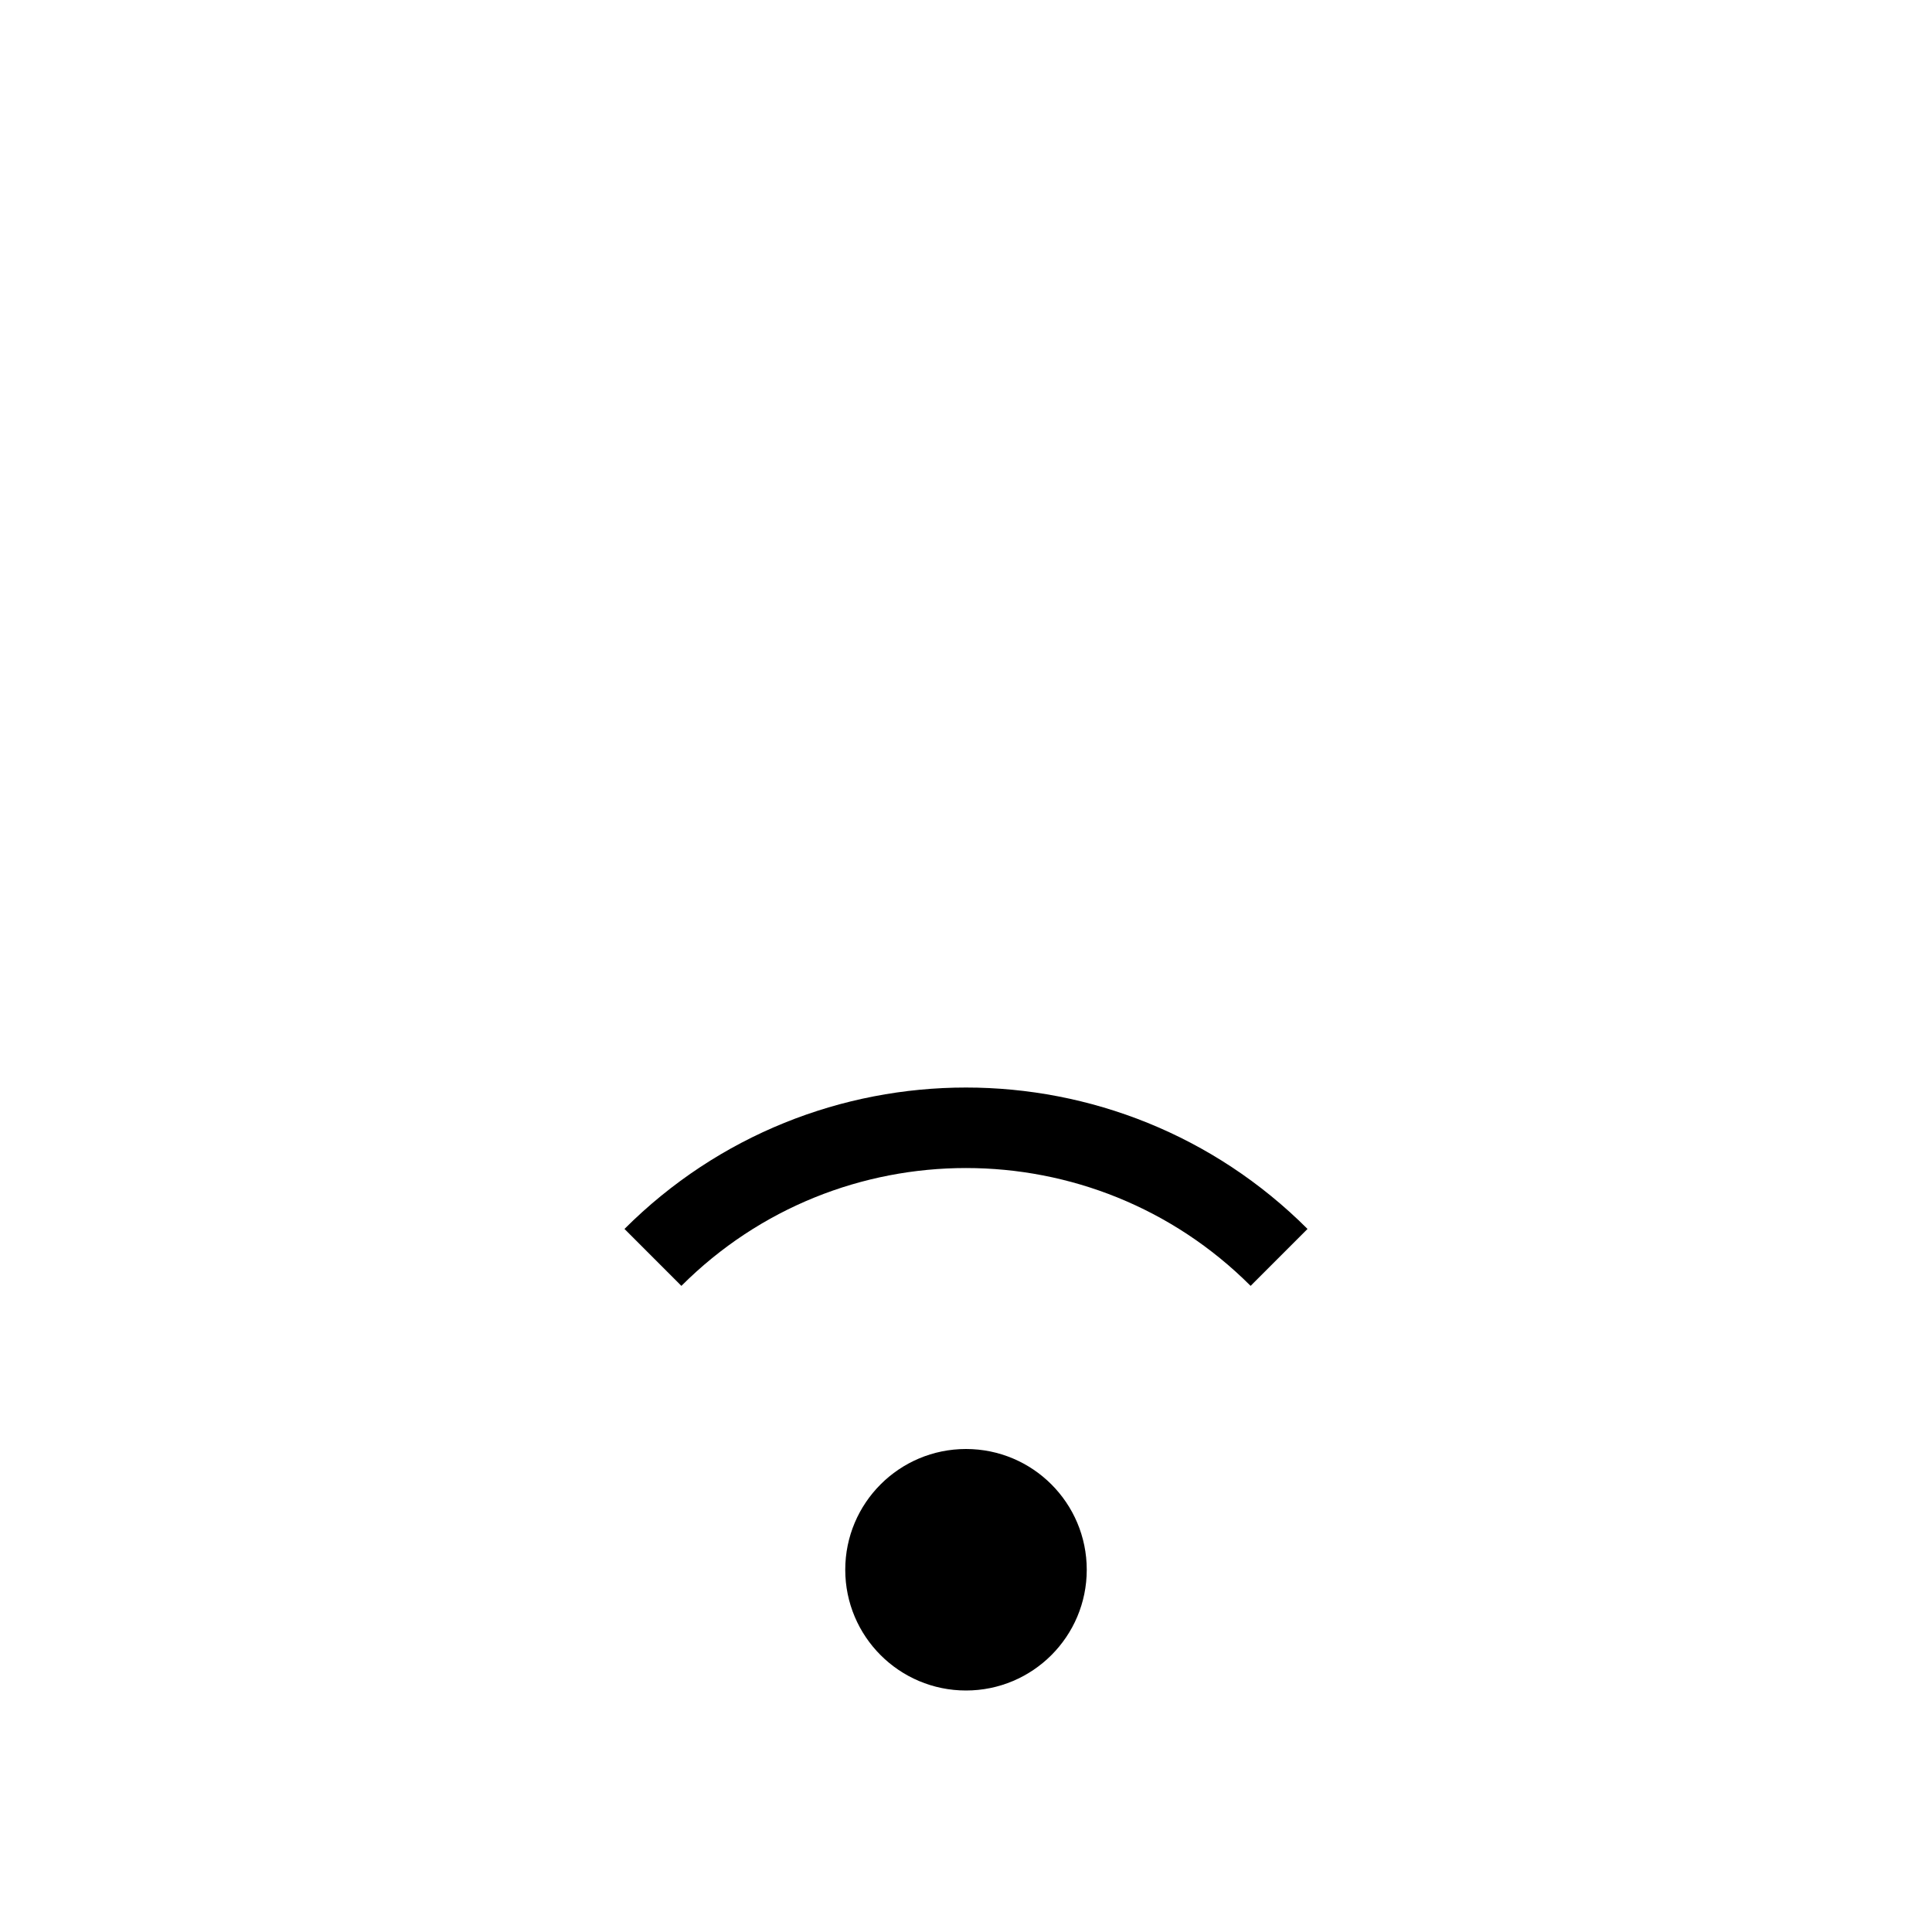
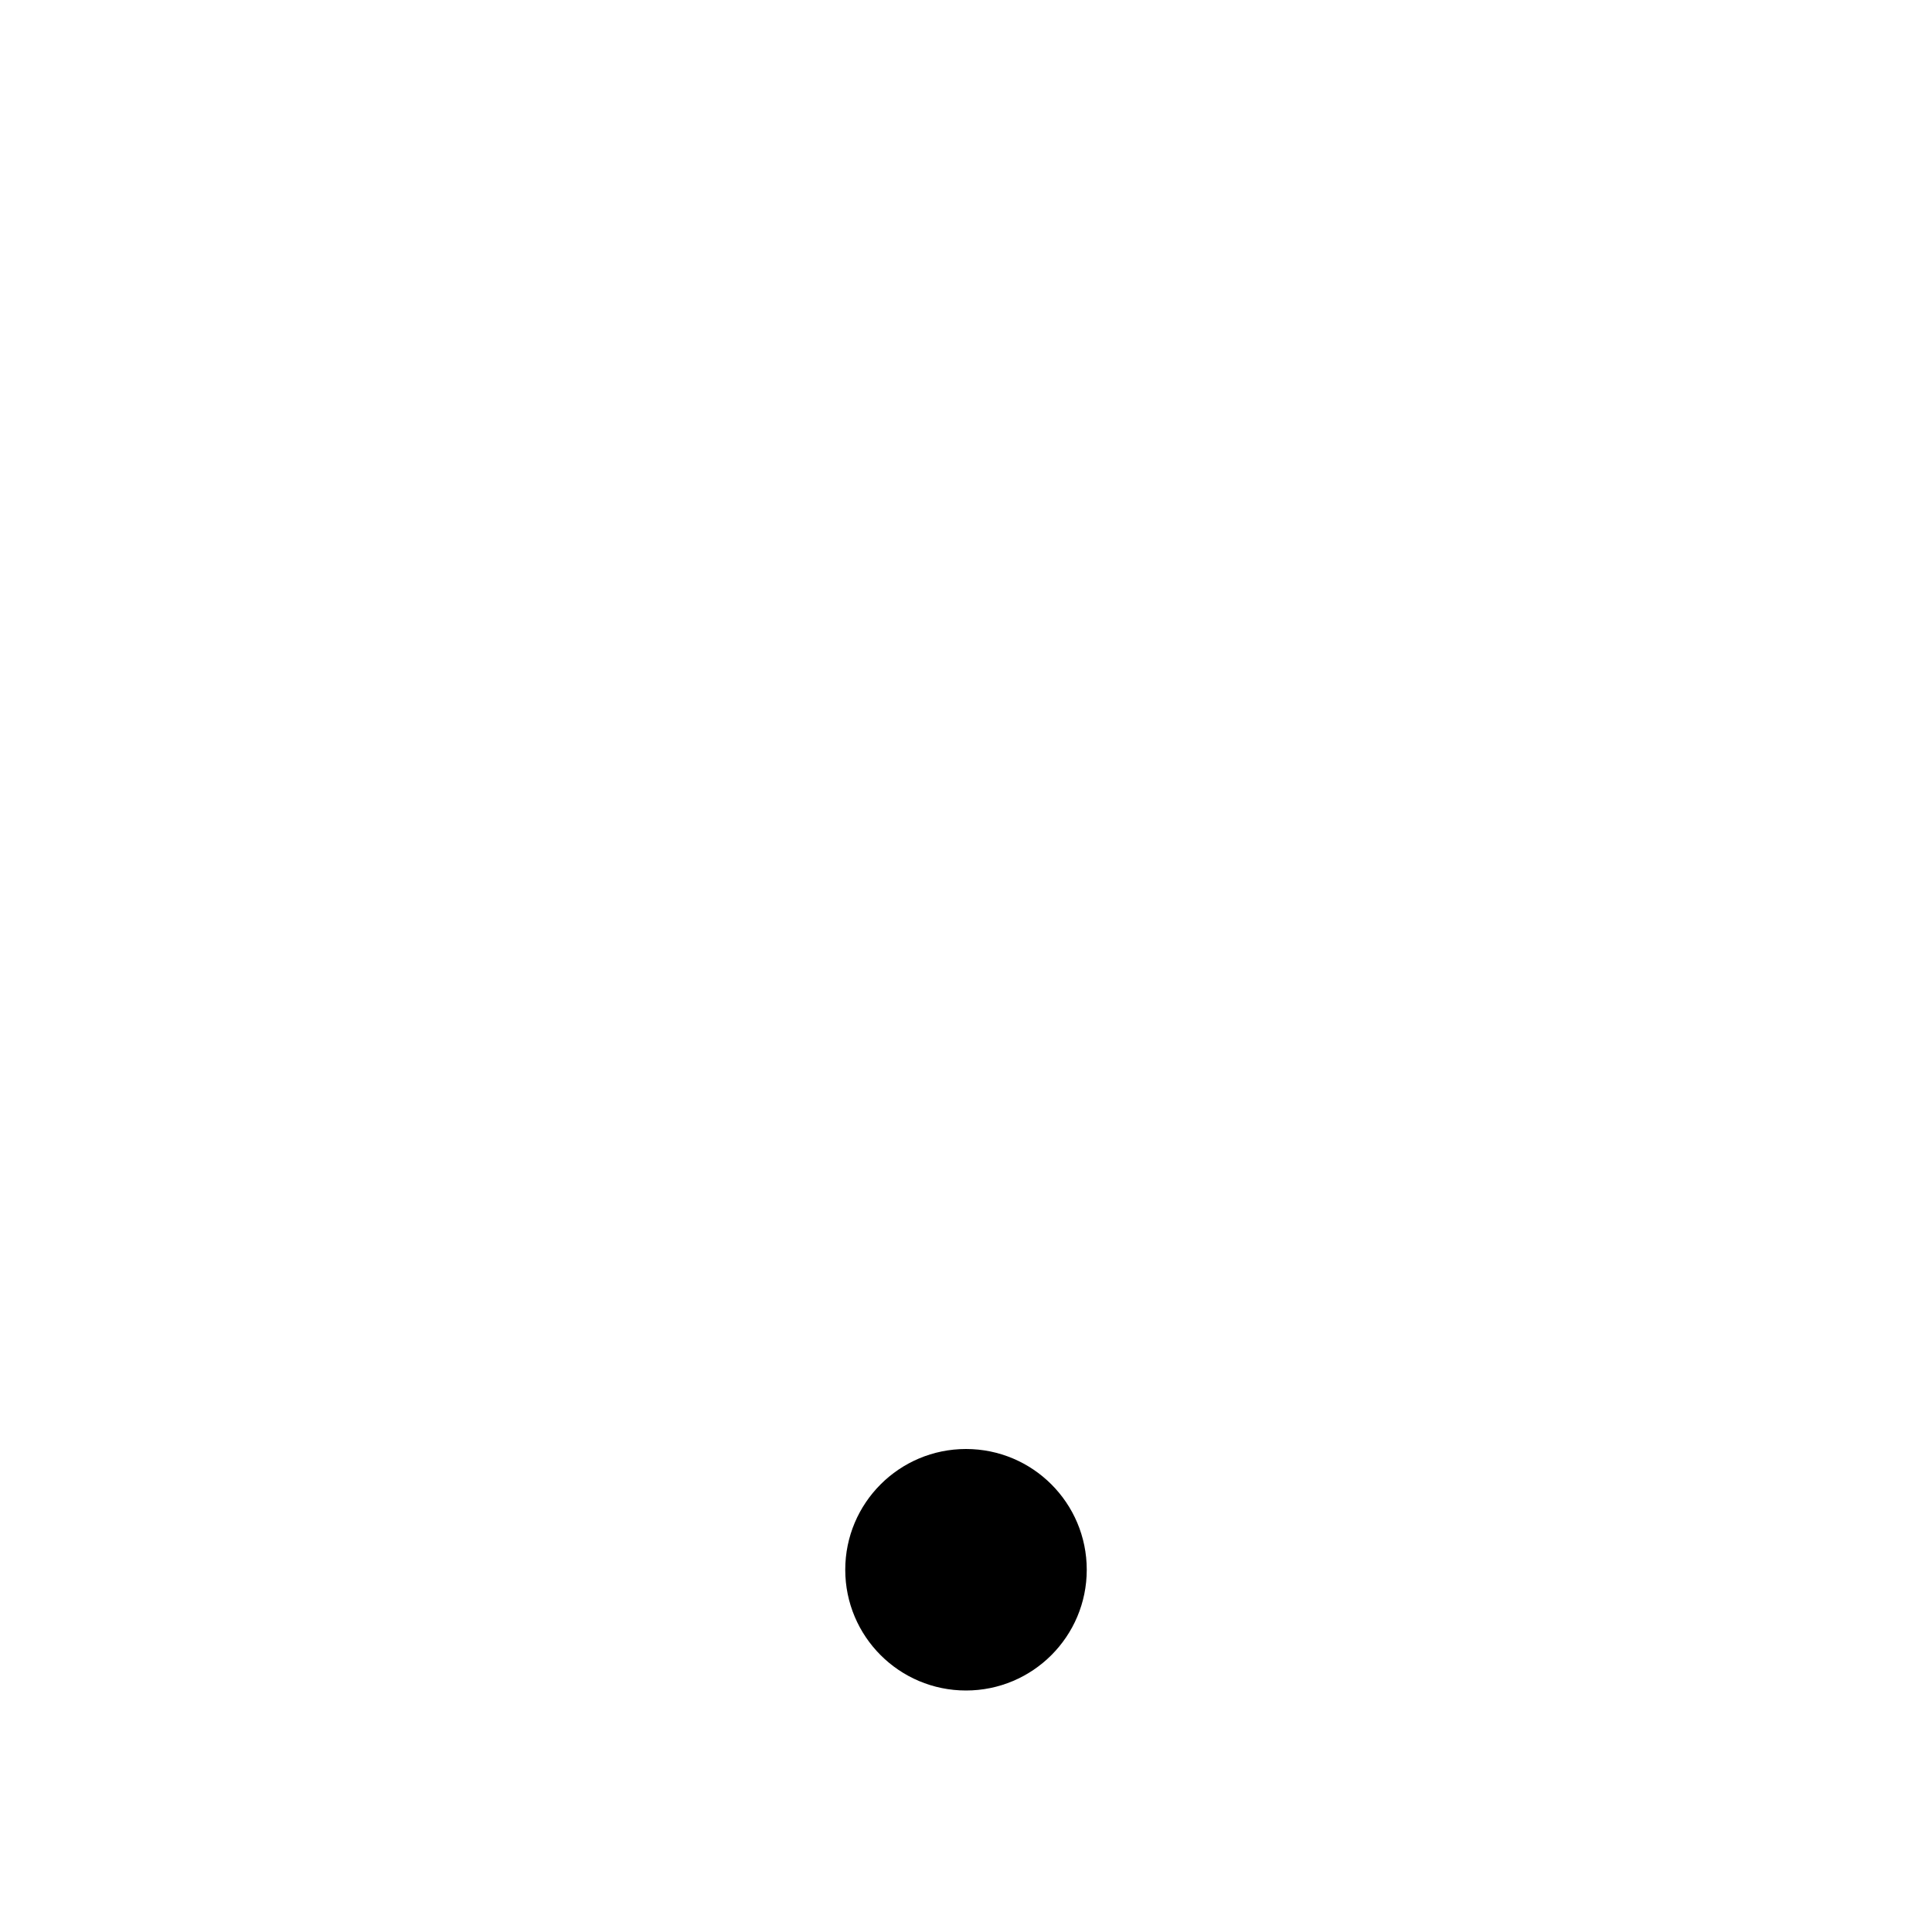
<svg xmlns="http://www.w3.org/2000/svg" width="24" height="24" viewBox="0 0 24 24" fill="none">
-   <circle cx="12" cy="19.5" r="1.5" fill="black" />
-   <path d="M8.111 15.62C10.259 13.473 13.741 13.473 15.889 15.62" stroke="black" />
+   <circle cx="12" cy="19.5" r="1.5" fill="#000" />
+   <path d="M8.111 15.62C10.259 13.473 13.741 13.473 15.889 15.62" />
</svg>
